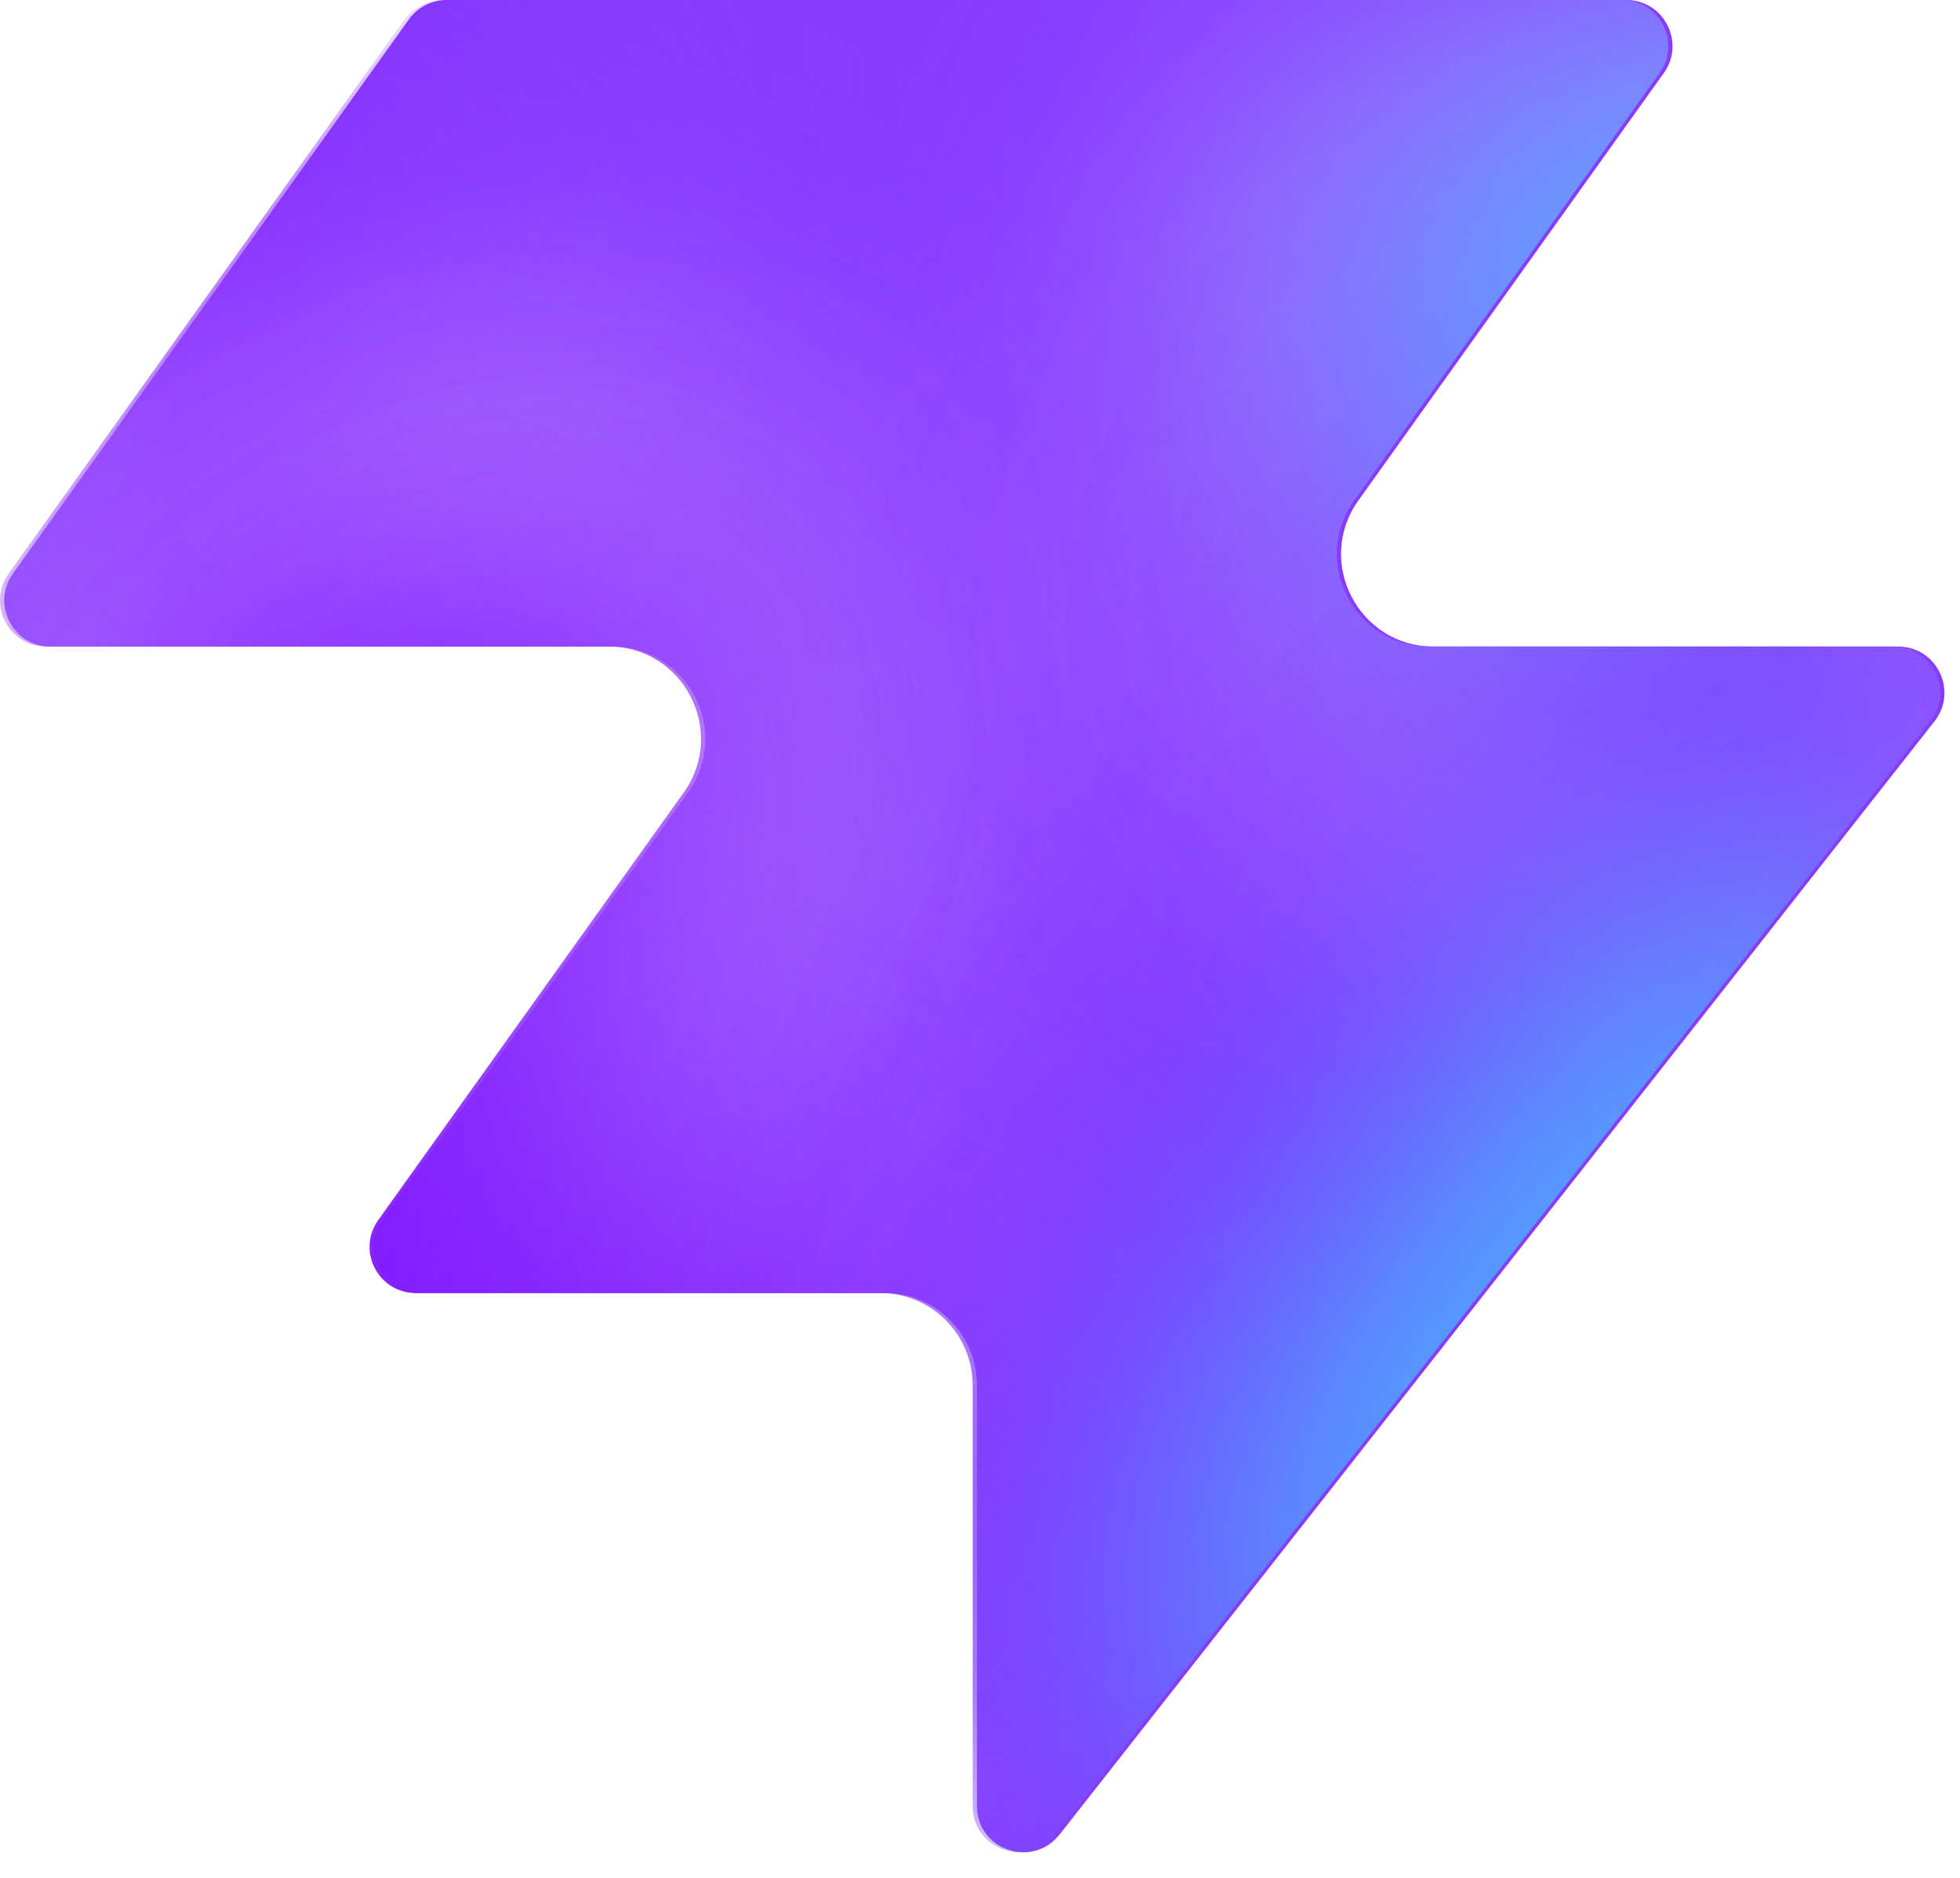
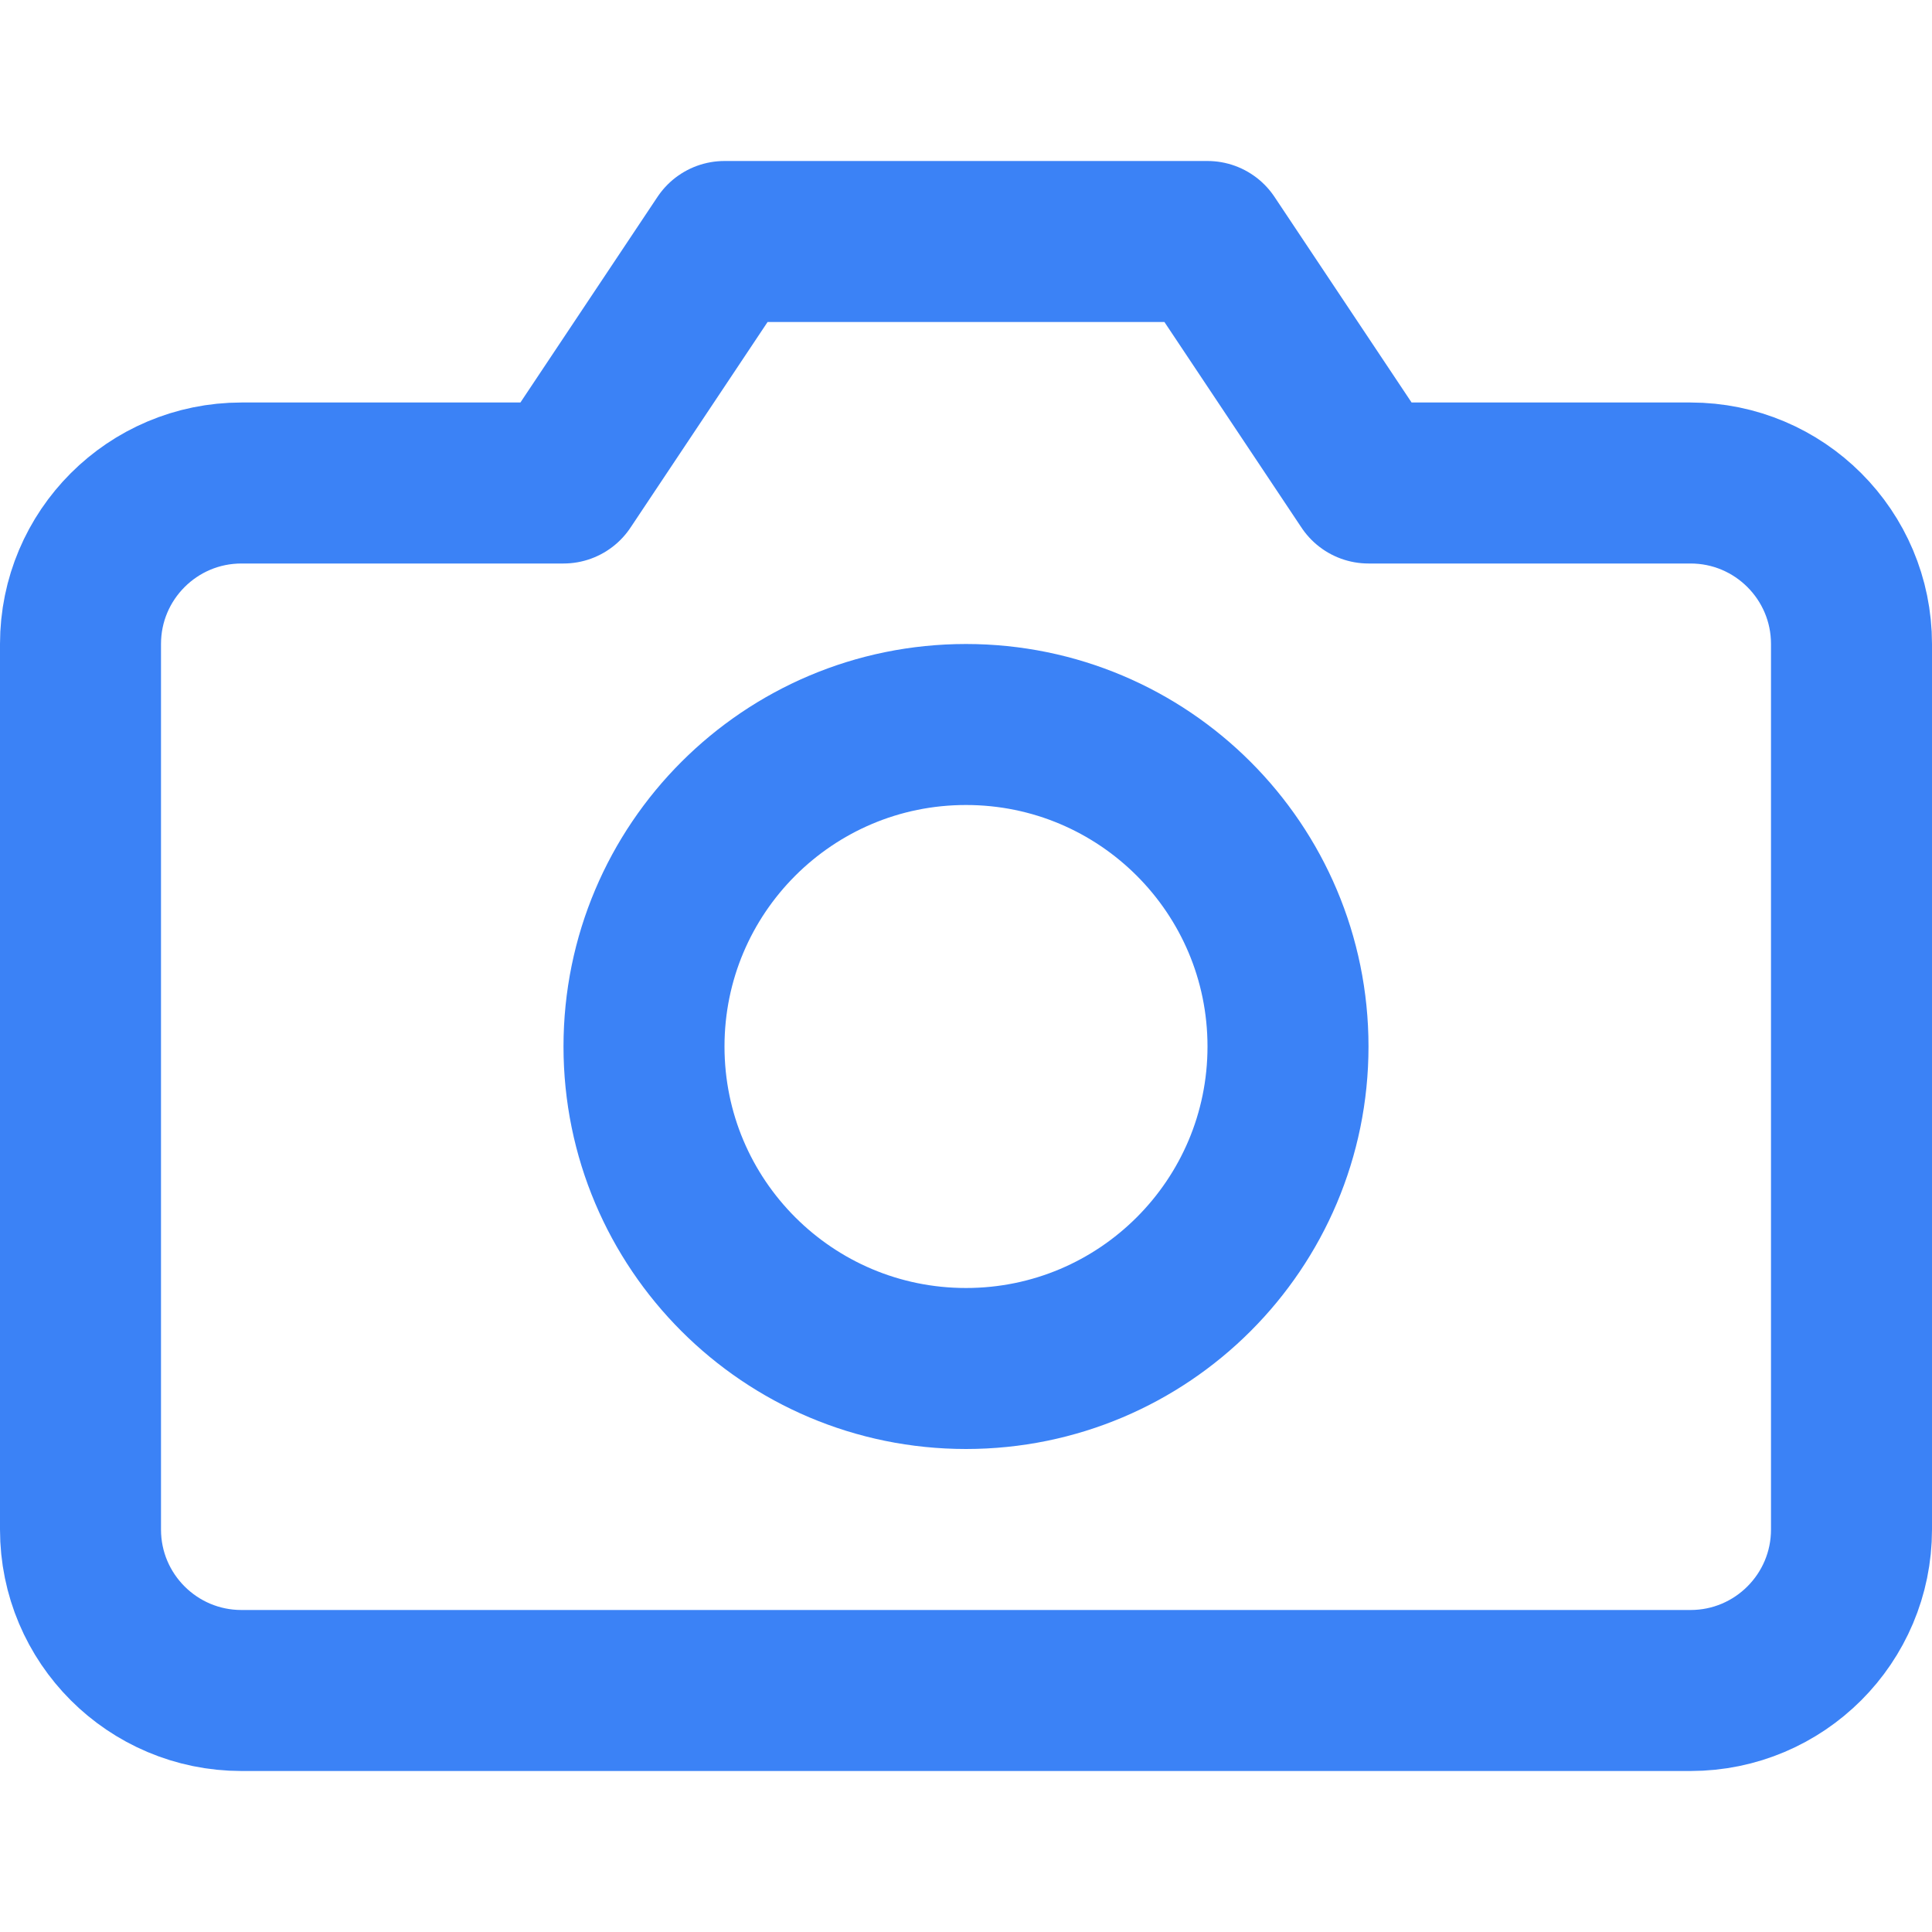
- <svg xmlns="http://www.w3.org/2000/svg" width="48" height="46" fill="none" viewBox="0 0 48 46">
-   <path fill="#863bff" d="M25.946 44.938c-.664.845-2.021.375-2.021-.698V33.937a2.26 2.26 0 0 0-2.262-2.262H10.287c-.92 0-1.456-1.04-.92-1.788l7.48-10.471c1.07-1.497 0-3.578-1.842-3.578H1.237c-.92 0-1.456-1.04-.92-1.788L10.013.474c.214-.297.556-.474.92-.474h28.894c.92 0 1.456 1.04.92 1.788l-7.48 10.471c-1.07 1.498 0 3.579 1.842 3.579h11.377c.943 0 1.473 1.088.89 1.83L25.947 44.94z" style="fill:#863bff;fill:color(display-p3 .525 .23 1);fill-opacity:1" />
-   <mask id="a" width="48" height="46" x="0" y="0" maskUnits="userSpaceOnUse" style="mask-type:alpha">
-     <path fill="#000" d="M25.842 44.938c-.664.844-2.021.375-2.021-.698V33.937a2.26 2.26 0 0 0-2.262-2.262H10.183c-.92 0-1.456-1.04-.92-1.788l7.48-10.471c1.07-1.498 0-3.579-1.842-3.579H1.133c-.92 0-1.456-1.04-.92-1.787L9.91.473c.214-.297.556-.474.92-.474h28.894c.92 0 1.456 1.04.92 1.788l-7.48 10.471c-1.07 1.498 0 3.578 1.842 3.578h11.377c.943 0 1.473 1.088.89 1.832L25.843 44.94z" style="fill:#000;fill-opacity:1" />
-   </mask>
-   <g mask="url(#a)">
-     <g filter="url(#b)">
-       <ellipse cx="5.508" cy="14.704" fill="#ede6ff" rx="5.508" ry="14.704" style="fill:#ede6ff;fill:color(display-p3 .927 .903 1);fill-opacity:1" transform="matrix(.00324 1 1 -.00324 -4.47 31.516)" />
-     </g>
-     <g filter="url(#c)">
-       <ellipse cx="10.399" cy="29.851" fill="#ede6ff" rx="10.399" ry="29.851" style="fill:#ede6ff;fill:color(display-p3 .927 .903 1);fill-opacity:1" transform="matrix(.00324 1 1 -.00324 -39.328 7.883)" />
-     </g>
-     <g filter="url(#d)">
-       <ellipse cx="5.508" cy="30.487" fill="#7e14ff" rx="5.508" ry="30.487" style="fill:#7e14ff;fill:color(display-p3 .492 .077 1);fill-opacity:1" transform="rotate(89.814 -25.913 -14.639)scale(1 -1)" />
-     </g>
-     <g filter="url(#e)">
-       <ellipse cx="5.508" cy="30.599" fill="#7e14ff" rx="5.508" ry="30.599" style="fill:#7e14ff;fill:color(display-p3 .492 .077 1);fill-opacity:1" transform="rotate(89.814 -32.644 -3.334)scale(1 -1)" />
-     </g>
-     <g filter="url(#f)">
-       <ellipse cx="5.508" cy="30.599" fill="#7e14ff" rx="5.508" ry="30.599" style="fill:#7e14ff;fill:color(display-p3 .492 .077 1);fill-opacity:1" transform="matrix(.00324 1 1 -.00324 -34.34 30.47)" />
-     </g>
-     <g filter="url(#g)">
-       <ellipse cx="14.072" cy="22.078" fill="#ede6ff" rx="14.072" ry="22.078" style="fill:#ede6ff;fill:color(display-p3 .927 .903 1);fill-opacity:1" transform="rotate(93.35 24.506 48.493)scale(-1 1)" />
-     </g>
-     <g filter="url(#h)">
-       <ellipse cx="3.47" cy="21.501" fill="#7e14ff" rx="3.47" ry="21.501" style="fill:#7e14ff;fill:color(display-p3 .492 .077 1);fill-opacity:1" transform="rotate(89.009 28.708 47.59)scale(-1 1)" />
-     </g>
-     <g filter="url(#i)">
-       <ellipse cx="3.47" cy="21.501" fill="#7e14ff" rx="3.47" ry="21.501" style="fill:#7e14ff;fill:color(display-p3 .492 .077 1);fill-opacity:1" transform="rotate(89.009 28.708 47.59)scale(-1 1)" />
-     </g>
-     <g filter="url(#j)">
-       <ellipse cx=".387" cy="8.972" fill="#7e14ff" rx="4.407" ry="29.108" style="fill:#7e14ff;fill:color(display-p3 .492 .077 1);fill-opacity:1" transform="rotate(39.51 .387 8.972)" />
-     </g>
-     <g filter="url(#k)">
-       <ellipse cx="47.523" cy="-6.092" fill="#7e14ff" rx="4.407" ry="29.108" style="fill:#7e14ff;fill:color(display-p3 .492 .077 1);fill-opacity:1" transform="rotate(37.892 47.523 -6.092)" />
-     </g>
-     <g filter="url(#l)">
-       <ellipse cx="41.412" cy="6.333" fill="#47bfff" rx="5.971" ry="9.665" style="fill:#47bfff;fill:color(display-p3 .28 .748 1);fill-opacity:1" transform="rotate(37.892 41.412 6.333)" />
-     </g>
-     <g filter="url(#m)">
-       <ellipse cx="-1.879" cy="38.332" fill="#7e14ff" rx="4.407" ry="29.108" style="fill:#7e14ff;fill:color(display-p3 .492 .077 1);fill-opacity:1" transform="rotate(37.892 -1.88 38.332)" />
-     </g>
-     <g filter="url(#n)">
-       <ellipse cx="-1.879" cy="38.332" fill="#7e14ff" rx="4.407" ry="29.108" style="fill:#7e14ff;fill:color(display-p3 .492 .077 1);fill-opacity:1" transform="rotate(37.892 -1.88 38.332)" />
-     </g>
-     <g filter="url(#o)">
-       <ellipse cx="35.651" cy="29.907" fill="#7e14ff" rx="4.407" ry="29.108" style="fill:#7e14ff;fill:color(display-p3 .492 .077 1);fill-opacity:1" transform="rotate(37.892 35.651 29.907)" />
-     </g>
-     <g filter="url(#p)">
-       <ellipse cx="38.418" cy="32.4" fill="#47bfff" rx="5.971" ry="15.297" style="fill:#47bfff;fill:color(display-p3 .28 .748 1);fill-opacity:1" transform="rotate(37.892 38.418 32.4)" />
-     </g>
-   </g>
-   <defs>
-     <filter id="b" width="60.045" height="41.654" x="-19.77" y="16.149" color-interpolation-filters="sRGB" filterUnits="userSpaceOnUse">
-       <feFlood flood-opacity="0" result="BackgroundImageFix" />
-       <feBlend in="SourceGraphic" in2="BackgroundImageFix" result="shape" />
-       <feGaussianBlur result="effect1_foregroundBlur_2002_17158" stdDeviation="7.659" />
-     </filter>
-     <filter id="c" width="90.34" height="51.437" x="-54.613" y="-7.533" color-interpolation-filters="sRGB" filterUnits="userSpaceOnUse">
-       <feFlood flood-opacity="0" result="BackgroundImageFix" />
-       <feBlend in="SourceGraphic" in2="BackgroundImageFix" result="shape" />
-       <feGaussianBlur result="effect1_foregroundBlur_2002_17158" stdDeviation="7.659" />
-     </filter>
-     <filter id="d" width="79.355" height="29.4" x="-49.64" y="2.03" color-interpolation-filters="sRGB" filterUnits="userSpaceOnUse">
-       <feFlood flood-opacity="0" result="BackgroundImageFix" />
-       <feBlend in="SourceGraphic" in2="BackgroundImageFix" result="shape" />
-       <feGaussianBlur result="effect1_foregroundBlur_2002_17158" stdDeviation="4.596" />
-     </filter>
-     <filter id="e" width="79.579" height="29.4" x="-45.045" y="20.029" color-interpolation-filters="sRGB" filterUnits="userSpaceOnUse">
-       <feFlood flood-opacity="0" result="BackgroundImageFix" />
-       <feBlend in="SourceGraphic" in2="BackgroundImageFix" result="shape" />
-       <feGaussianBlur result="effect1_foregroundBlur_2002_17158" stdDeviation="4.596" />
-     </filter>
-     <filter id="f" width="79.579" height="29.4" x="-43.513" y="21.178" color-interpolation-filters="sRGB" filterUnits="userSpaceOnUse">
-       <feFlood flood-opacity="0" result="BackgroundImageFix" />
-       <feBlend in="SourceGraphic" in2="BackgroundImageFix" result="shape" />
-       <feGaussianBlur result="effect1_foregroundBlur_2002_17158" stdDeviation="4.596" />
-     </filter>
-     <filter id="g" width="74.749" height="58.852" x="15.756" y="-17.901" color-interpolation-filters="sRGB" filterUnits="userSpaceOnUse">
-       <feFlood flood-opacity="0" result="BackgroundImageFix" />
-       <feBlend in="SourceGraphic" in2="BackgroundImageFix" result="shape" />
-       <feGaussianBlur result="effect1_foregroundBlur_2002_17158" stdDeviation="7.659" />
-     </filter>
-     <filter id="h" width="61.377" height="25.362" x="23.548" y="2.284" color-interpolation-filters="sRGB" filterUnits="userSpaceOnUse">
-       <feFlood flood-opacity="0" result="BackgroundImageFix" />
-       <feBlend in="SourceGraphic" in2="BackgroundImageFix" result="shape" />
-       <feGaussianBlur result="effect1_foregroundBlur_2002_17158" stdDeviation="4.596" />
-     </filter>
-     <filter id="i" width="61.377" height="25.362" x="23.548" y="2.284" color-interpolation-filters="sRGB" filterUnits="userSpaceOnUse">
-       <feFlood flood-opacity="0" result="BackgroundImageFix" />
-       <feBlend in="SourceGraphic" in2="BackgroundImageFix" result="shape" />
-       <feGaussianBlur result="effect1_foregroundBlur_2002_17158" stdDeviation="4.596" />
-     </filter>
-     <filter id="j" width="56.045" height="63.649" x="-27.636" y="-22.853" color-interpolation-filters="sRGB" filterUnits="userSpaceOnUse">
-       <feFlood flood-opacity="0" result="BackgroundImageFix" />
-       <feBlend in="SourceGraphic" in2="BackgroundImageFix" result="shape" />
-       <feGaussianBlur result="effect1_foregroundBlur_2002_17158" stdDeviation="4.596" />
-     </filter>
-     <filter id="k" width="54.814" height="64.646" x="20.116" y="-38.415" color-interpolation-filters="sRGB" filterUnits="userSpaceOnUse">
-       <feFlood flood-opacity="0" result="BackgroundImageFix" />
-       <feBlend in="SourceGraphic" in2="BackgroundImageFix" result="shape" />
-       <feGaussianBlur result="effect1_foregroundBlur_2002_17158" stdDeviation="4.596" />
-     </filter>
-     <filter id="l" width="33.541" height="35.313" x="24.641" y="-11.323" color-interpolation-filters="sRGB" filterUnits="userSpaceOnUse">
-       <feFlood flood-opacity="0" result="BackgroundImageFix" />
-       <feBlend in="SourceGraphic" in2="BackgroundImageFix" result="shape" />
-       <feGaussianBlur result="effect1_foregroundBlur_2002_17158" stdDeviation="4.596" />
-     </filter>
-     <filter id="m" width="54.814" height="64.646" x="-29.286" y="6.009" color-interpolation-filters="sRGB" filterUnits="userSpaceOnUse">
-       <feFlood flood-opacity="0" result="BackgroundImageFix" />
-       <feBlend in="SourceGraphic" in2="BackgroundImageFix" result="shape" />
-       <feGaussianBlur result="effect1_foregroundBlur_2002_17158" stdDeviation="4.596" />
-     </filter>
-     <filter id="n" width="54.814" height="64.646" x="-29.286" y="6.009" color-interpolation-filters="sRGB" filterUnits="userSpaceOnUse">
-       <feFlood flood-opacity="0" result="BackgroundImageFix" />
-       <feBlend in="SourceGraphic" in2="BackgroundImageFix" result="shape" />
-       <feGaussianBlur result="effect1_foregroundBlur_2002_17158" stdDeviation="4.596" />
-     </filter>
-     <filter id="o" width="54.814" height="64.646" x="8.244" y="-2.416" color-interpolation-filters="sRGB" filterUnits="userSpaceOnUse">
-       <feFlood flood-opacity="0" result="BackgroundImageFix" />
-       <feBlend in="SourceGraphic" in2="BackgroundImageFix" result="shape" />
-       <feGaussianBlur result="effect1_foregroundBlur_2002_17158" stdDeviation="4.596" />
-     </filter>
-     <filter id="p" width="39.409" height="43.623" x="18.713" y="10.588" color-interpolation-filters="sRGB" filterUnits="userSpaceOnUse">
-       <feFlood flood-opacity="0" result="BackgroundImageFix" />
-       <feBlend in="SourceGraphic" in2="BackgroundImageFix" result="shape" />
-       <feGaussianBlur result="effect1_foregroundBlur_2002_17158" stdDeviation="4.596" />
-     </filter>
-   </defs>
+ <svg xmlns="http://www.w3.org/2000/svg" viewBox="0 0 24 24" fill="none" stroke="#3b82f6" stroke-width="2" stroke-linecap="round" stroke-linejoin="round">
+   <path d="M23 19a2 2 0 0 1-2 2H3a2 2 0 0 1-2-2V8a2 2 0 0 1 2-2h4l2-3h6l2 3h4a2 2 0 0 1 2 2z" />
+   <circle cx="12" cy="13" r="4" />
</svg>
